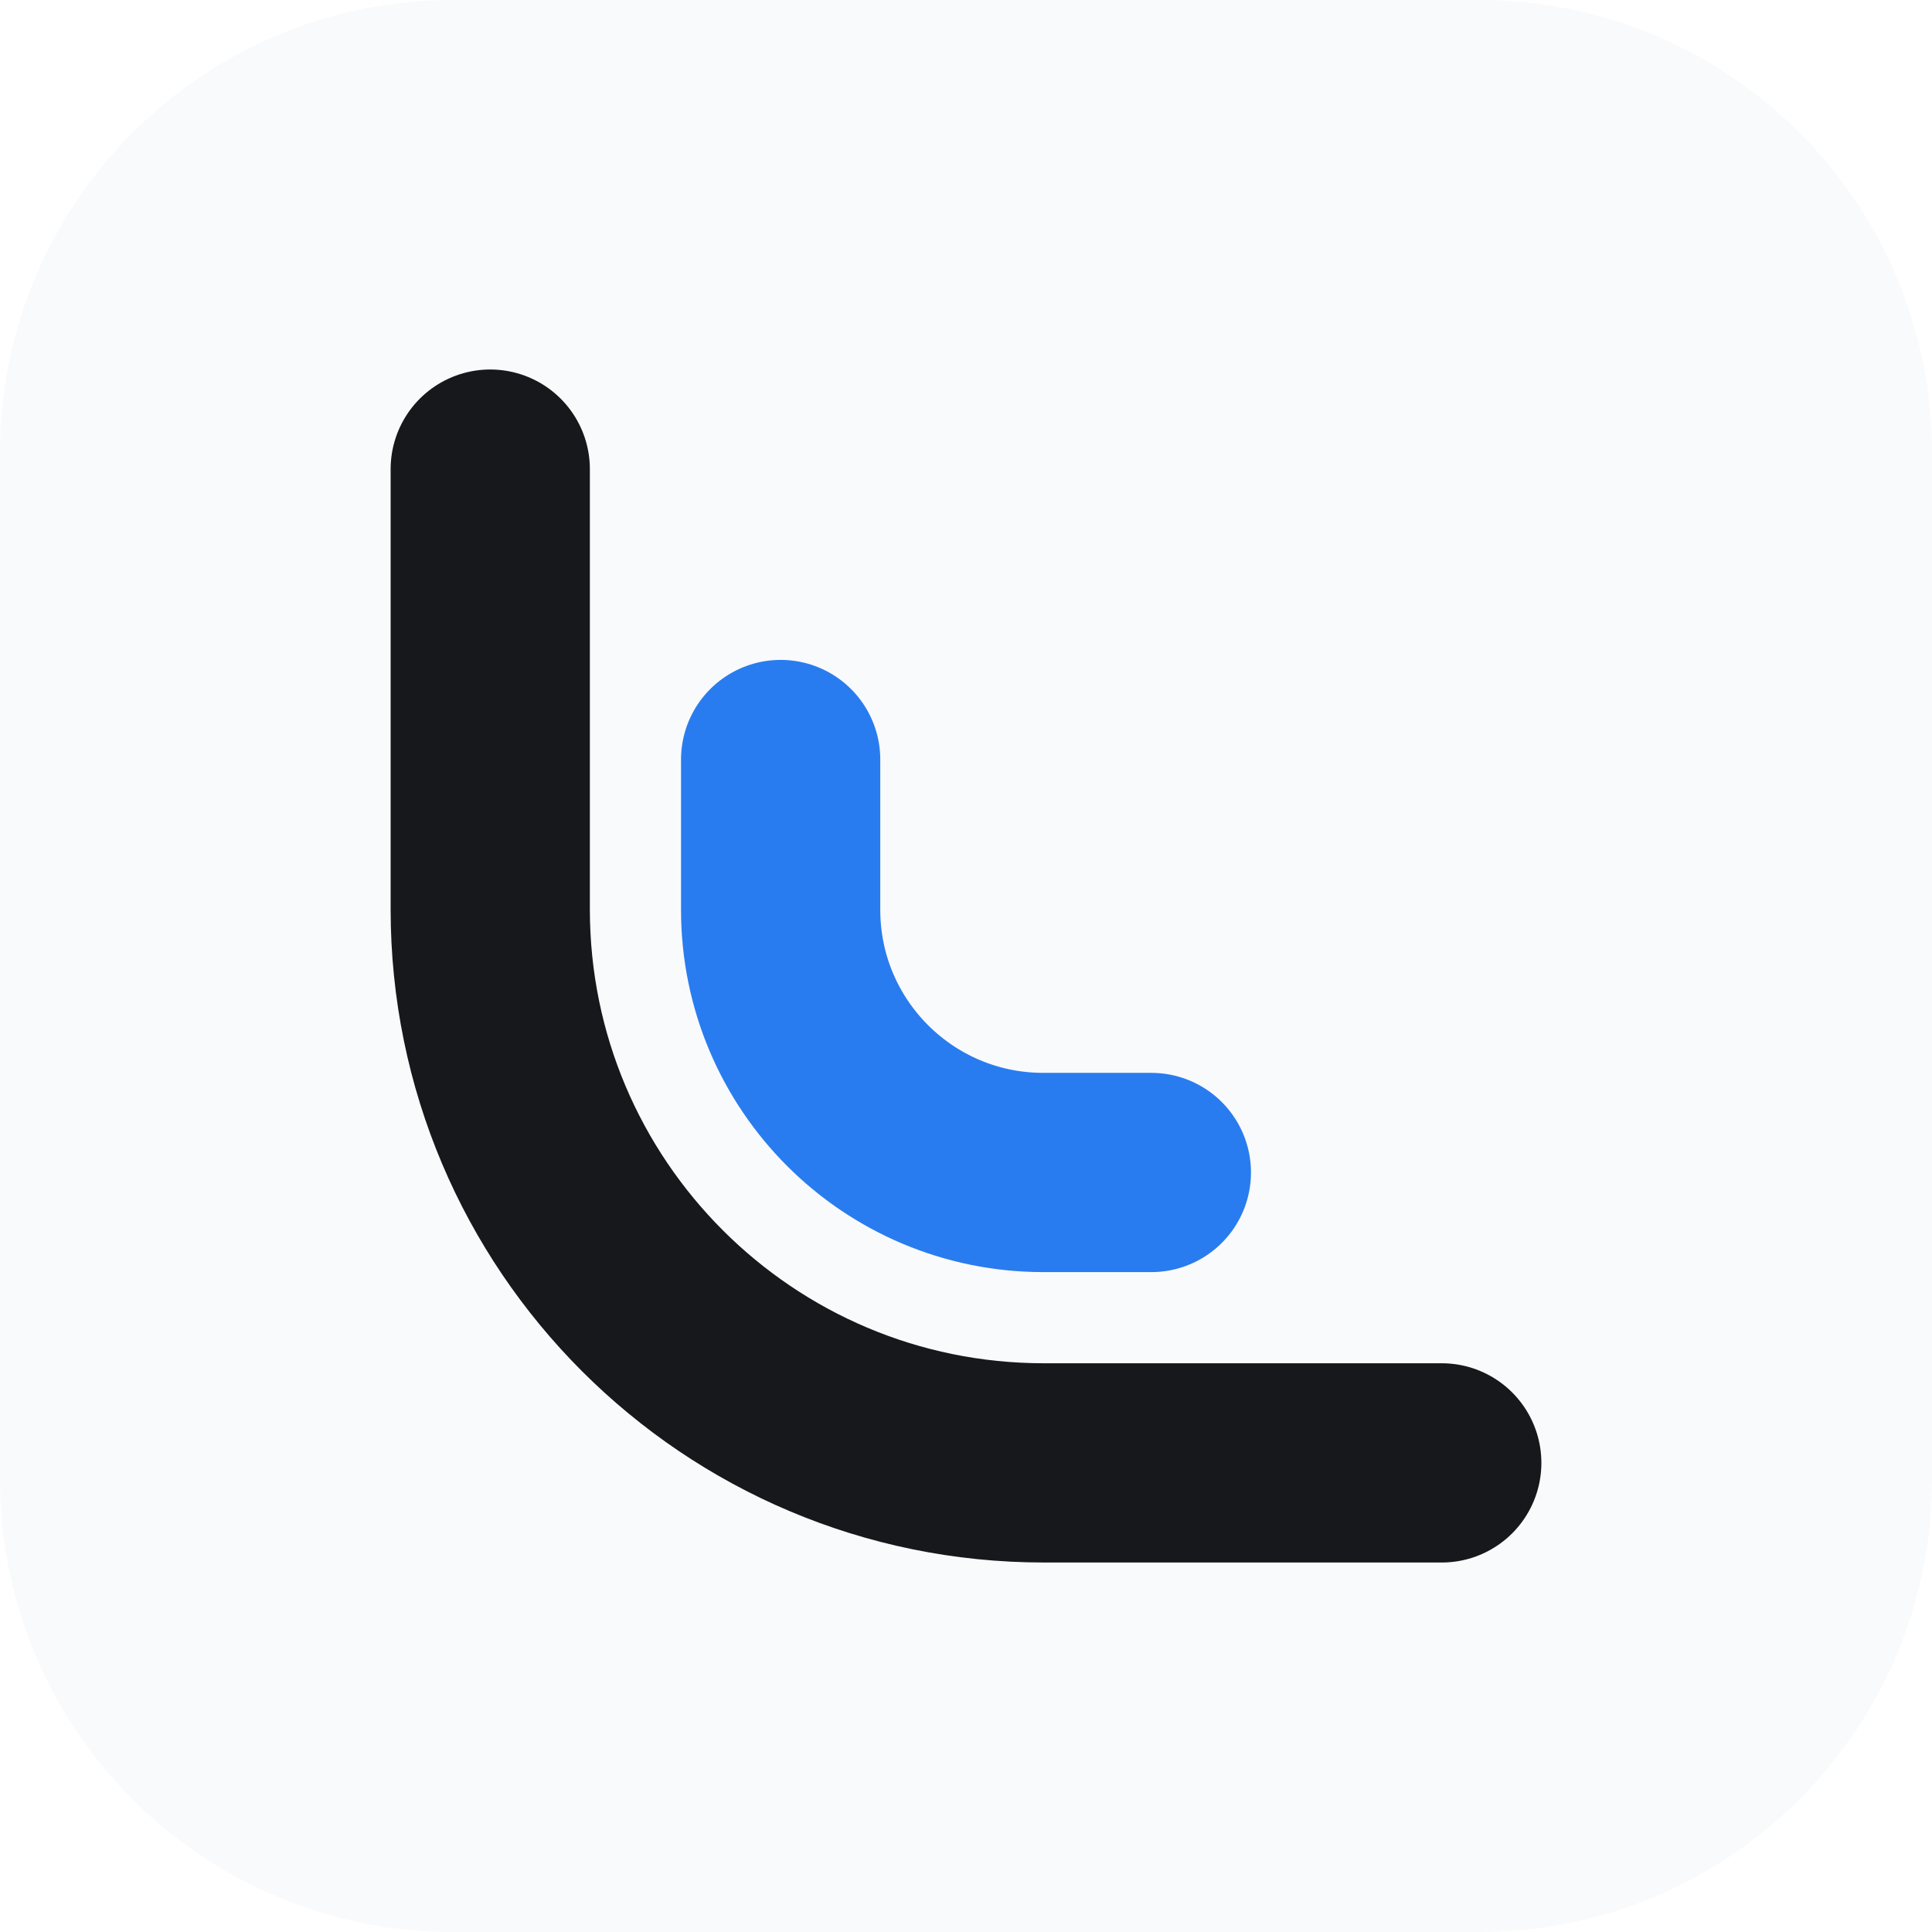
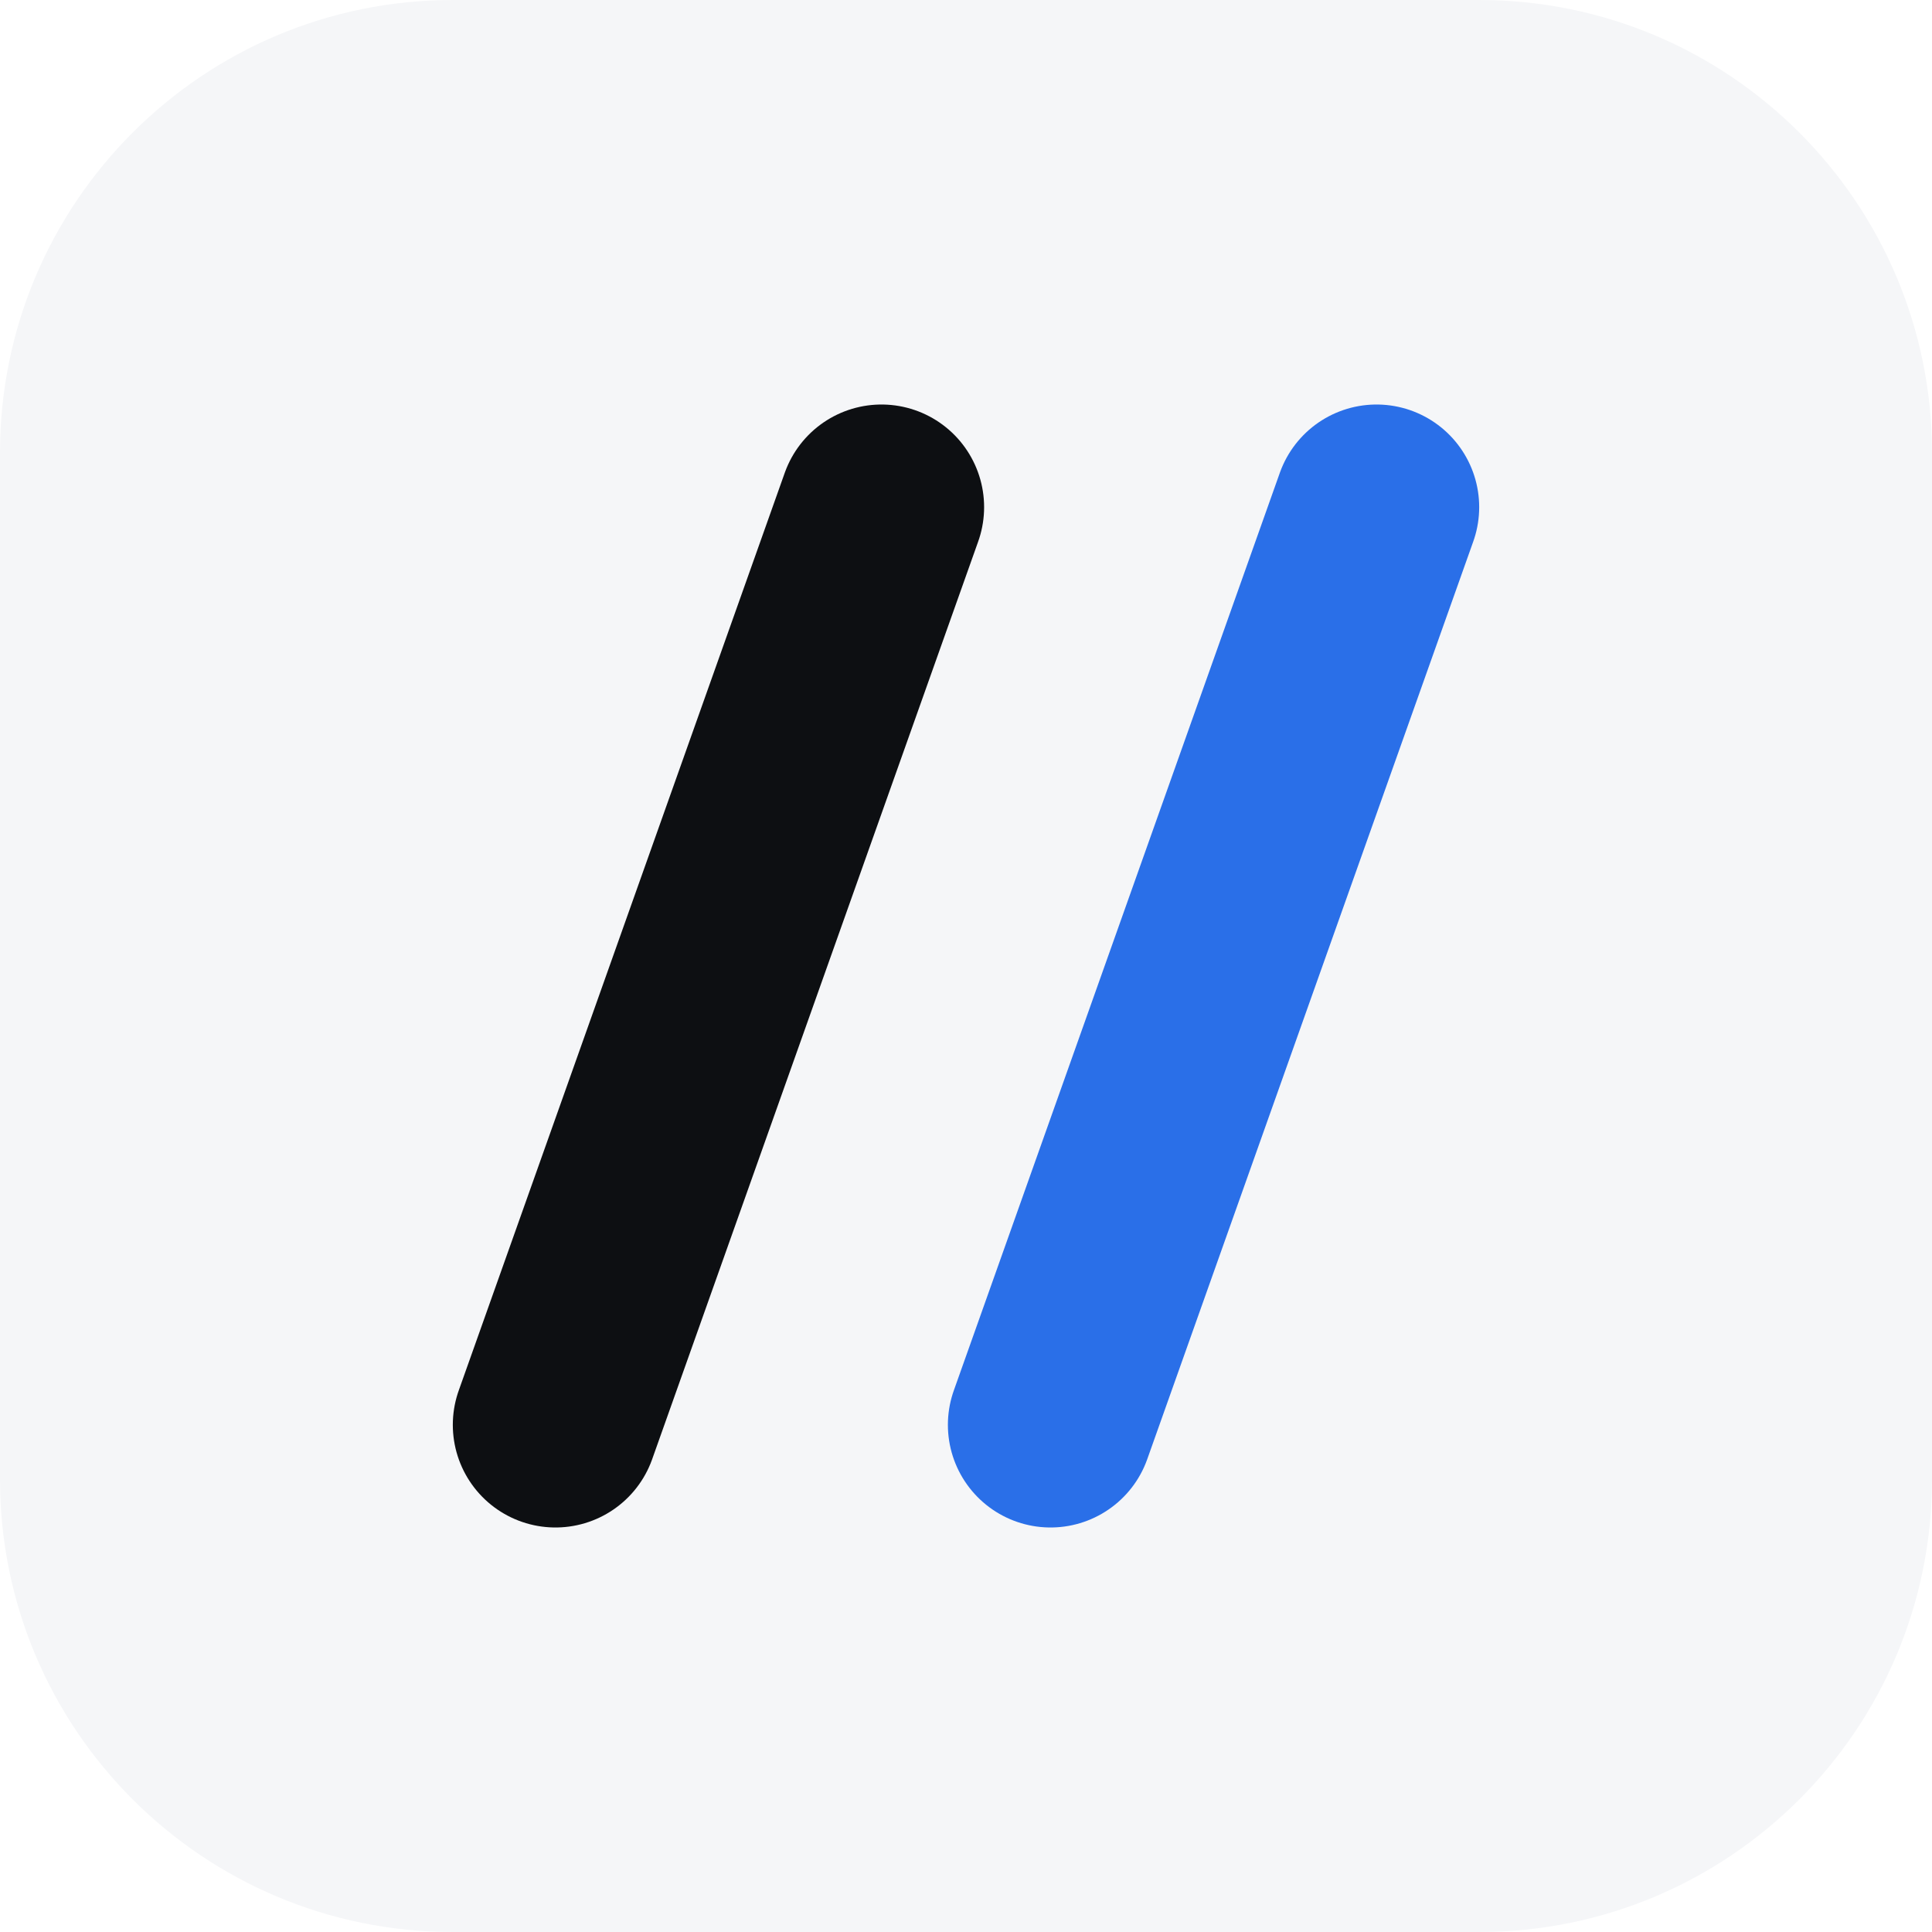
<svg xmlns="http://www.w3.org/2000/svg" viewBox="0 0 32 32">
-   <style>.t{fill:#F9FAFB}.o{stroke:#16181C}.i{stroke:#297CEF}@media (prefers-color-scheme: dark){.t{fill:#161719}.o{stroke:#F4F5F6}.i{stroke:#609EFA}}</style>
+   <style>.t{fill:#F5F6F8}.o{stroke:#0D0F12}.i{stroke:#2A6FE8}@media (prefers-color-scheme: dark){.t{fill:#171A20}.o{stroke:#ECEEF1}.i{stroke:#4F8FF7}}</style>
  <rect class="t" width="32" height="32" rx="7.5" />
-   <g fill="none" stroke-width="3.3" stroke-linecap="round">
-     <path class="o" d="M8.12 7.77 V15.06 A9.17 9.17 0 0 0 17.29 24.23 H23.88" />
-     <path class="i" d="M12.93 12.58 V15.07 A4.35 4.35 0 0 0 17.28 19.42 H19.07" />
+   <g transform="translate(4 4)" fill="none" stroke-width="3.4" stroke-linecap="round">
+     <path class="o" d="M5.2 19.6 10.6 4.4" />
+     <path class="i" d="M13.4 19.6 18.8 4.4" />
  </g>
</svg>
